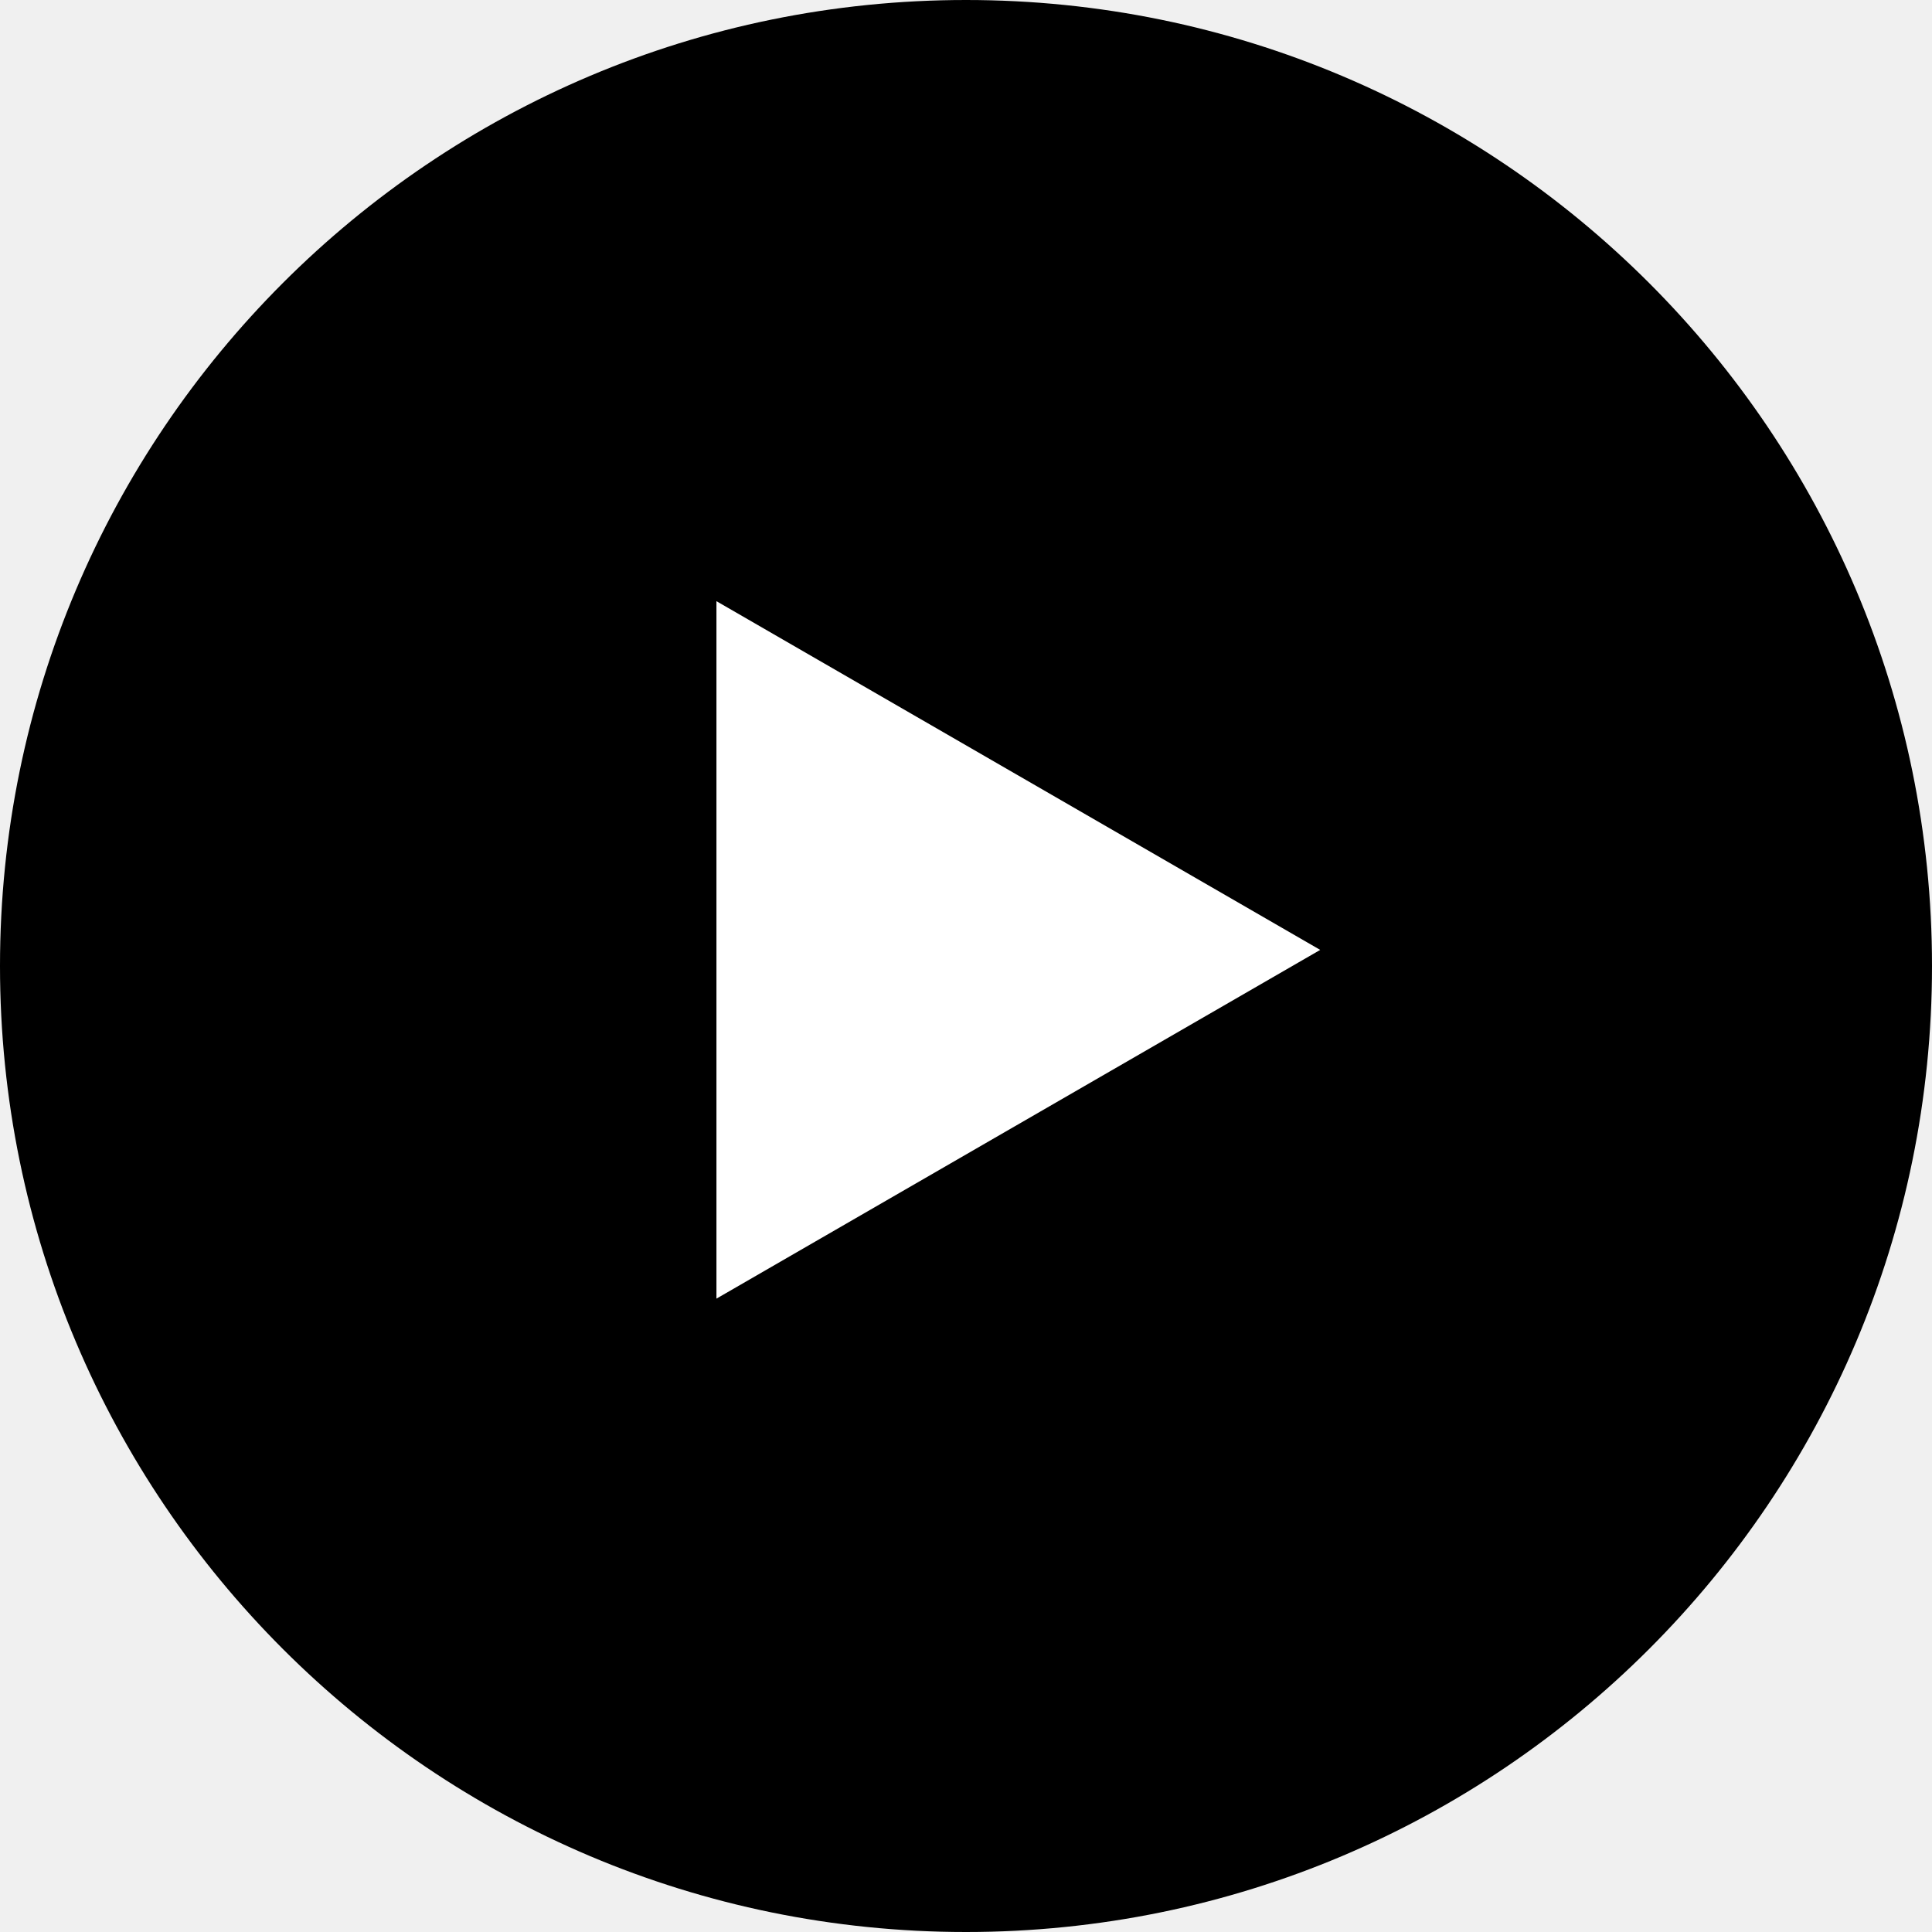
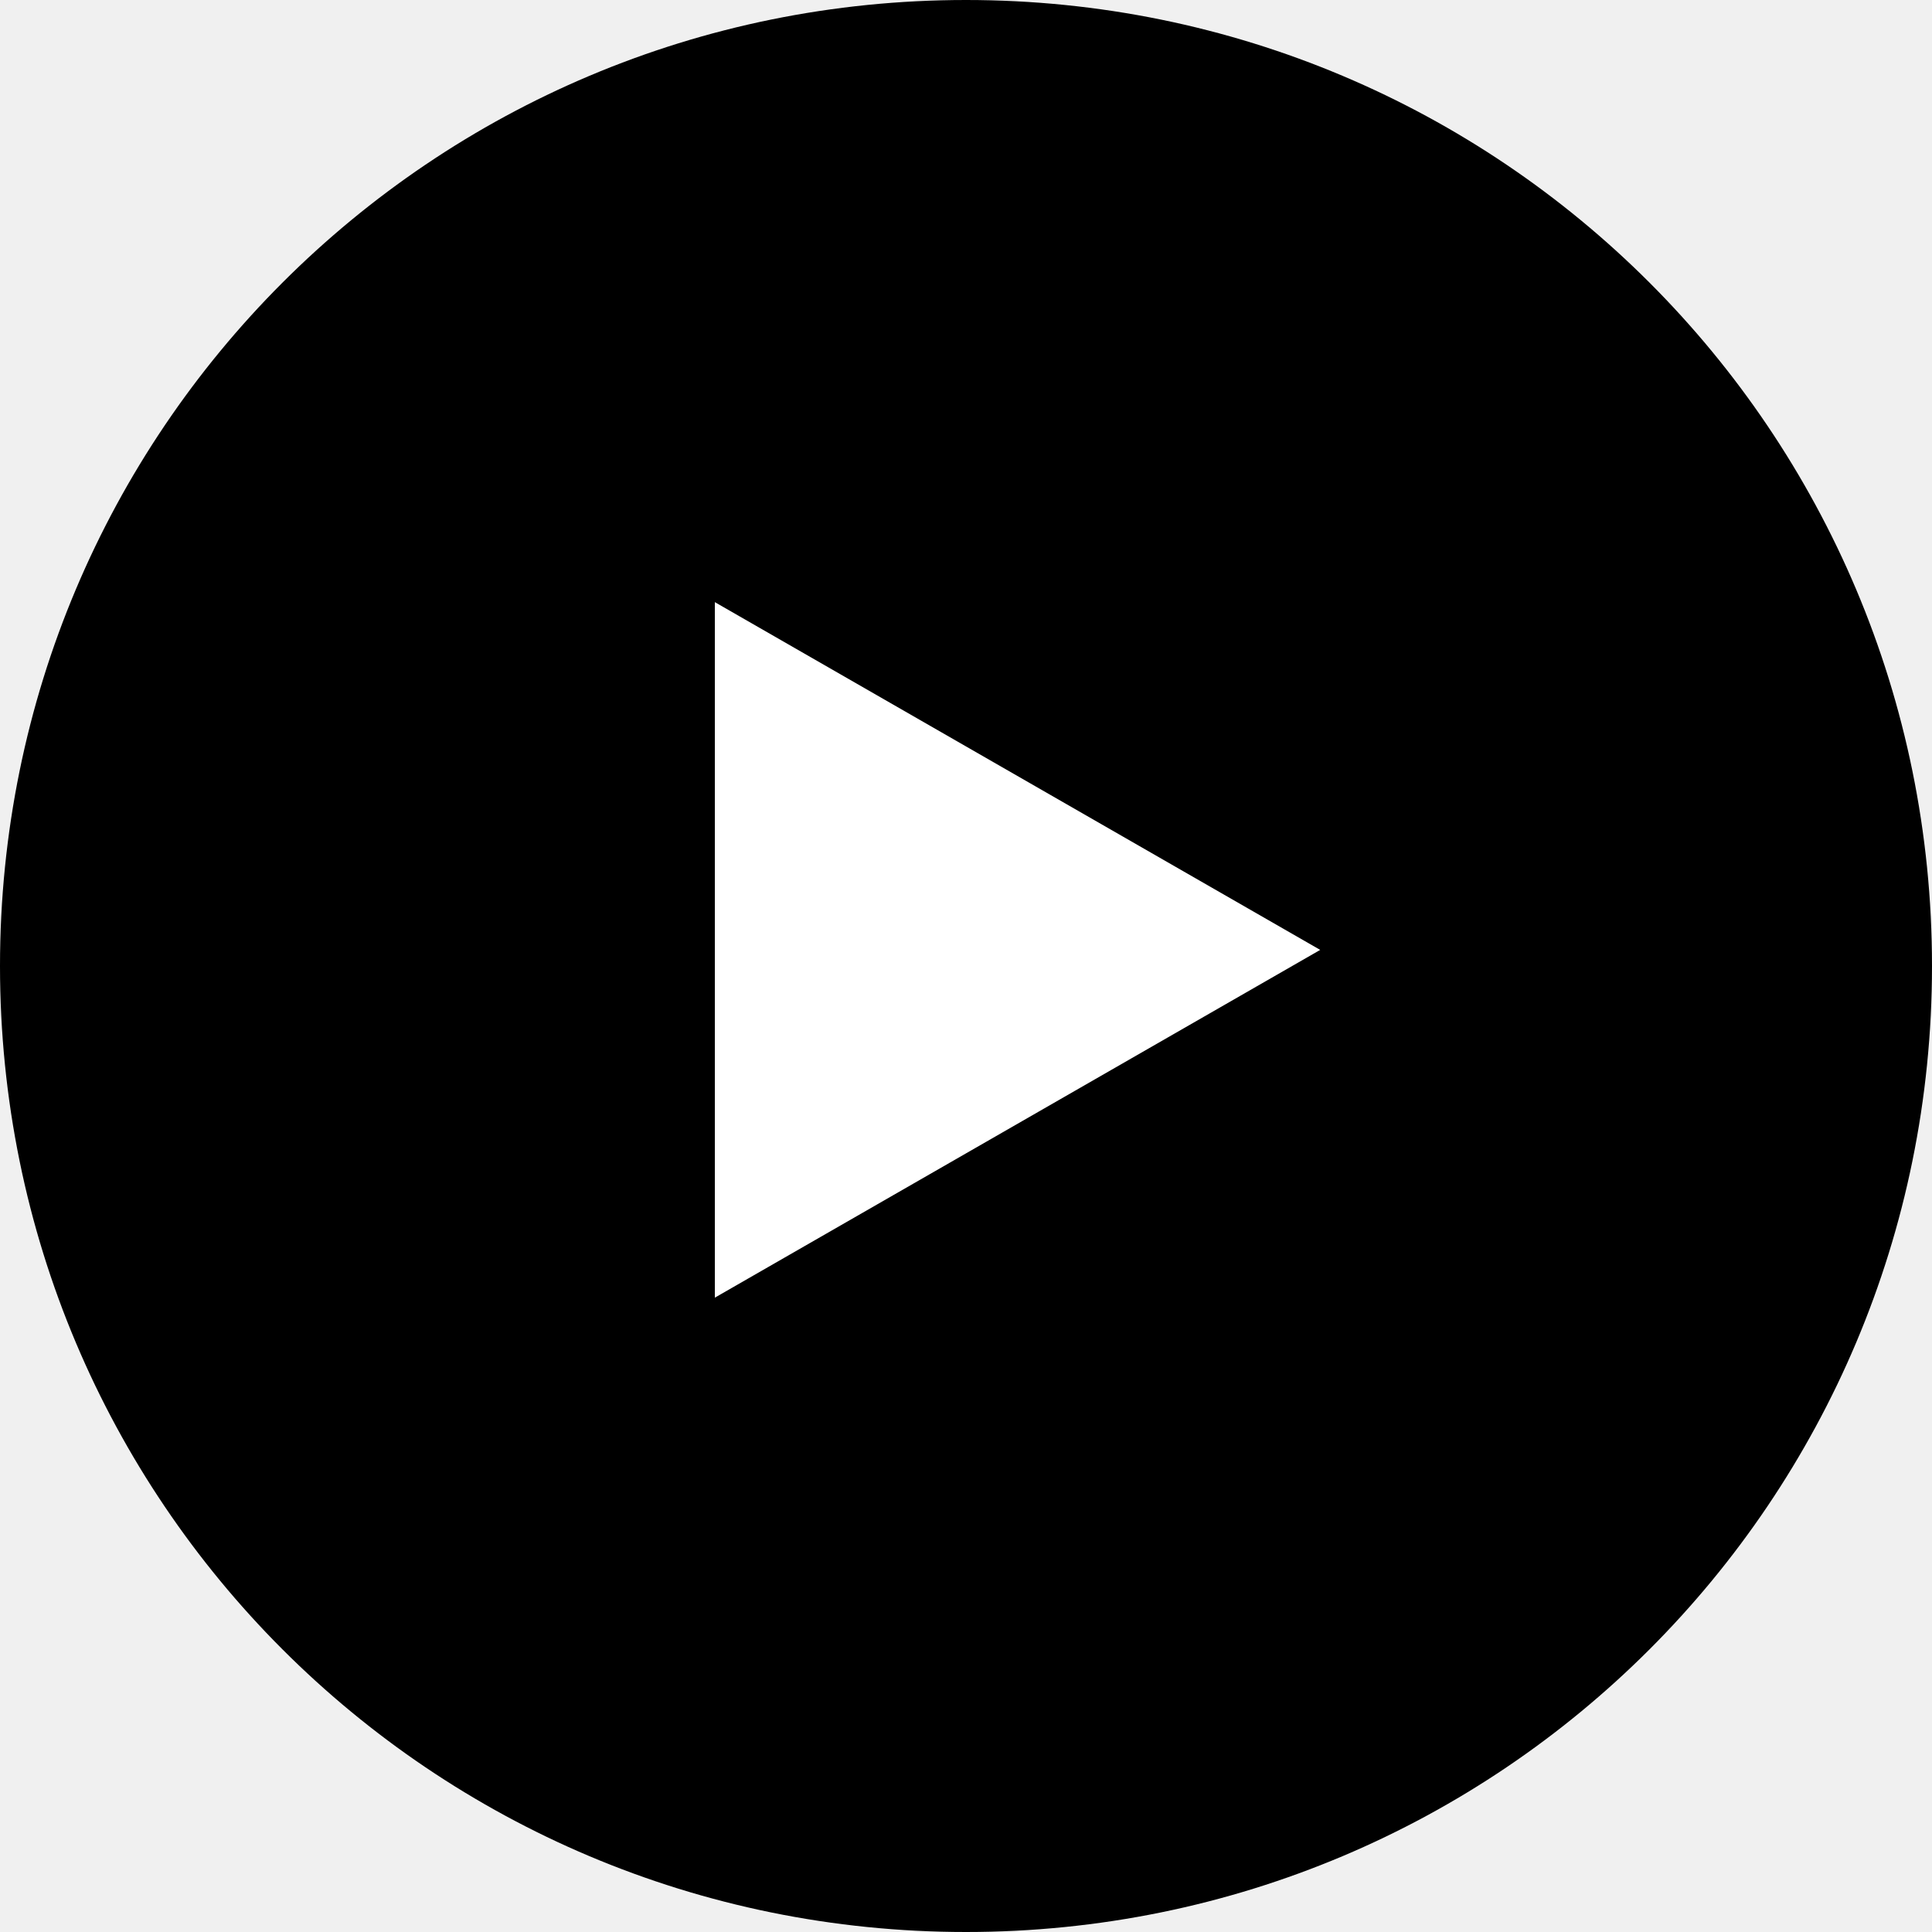
- <svg xmlns="http://www.w3.org/2000/svg" viewBox="0 0 60 60">
-   <defs>
-     <style>.cls-1{fill:#fff;}</style>
-   </defs>
-   <g id="Layer_2" data-name="Layer 2">
-     <g id="Layer_1-2" data-name="Layer 1">
-       <path d="M30,0h0A30,30,0,0,1,60,30h0A30,30,0,0,1,30,60h0A30,30,0,0,1,0,30H0A30,30,0,0,1,30,0Z" />
-       <path class="cls-1" d="M41,29.5,22.25,40.33V18.67Z" />
+ <svg xmlns="http://www.w3.org/2000/svg" version="1.1" id="Layer_1" x="0px" y="0px" viewBox="0 0 60 60" style="enable-background:new 0 0 60 60;" xml:space="preserve">
+   <style type="text/css">
+ 	.st0{fill:#FFFFFF;}
+ </style>
+   <g id="Layer_2_1_">
+     <g id="Layer_1-2">
+       <path d="M30,0L30,0c16.6,0,30,13.4,30,30l0,0c0,16.6-13.4,30-30,30l0,0C13.4,60,0,46.6,0,30l0,0C0,13.4,13.4,0,30,0z" />
+       <path class="st0" d="M41,29.5L22.2,40.3V18.7L41,29.5z" />
    </g>
  </g>
</svg>
